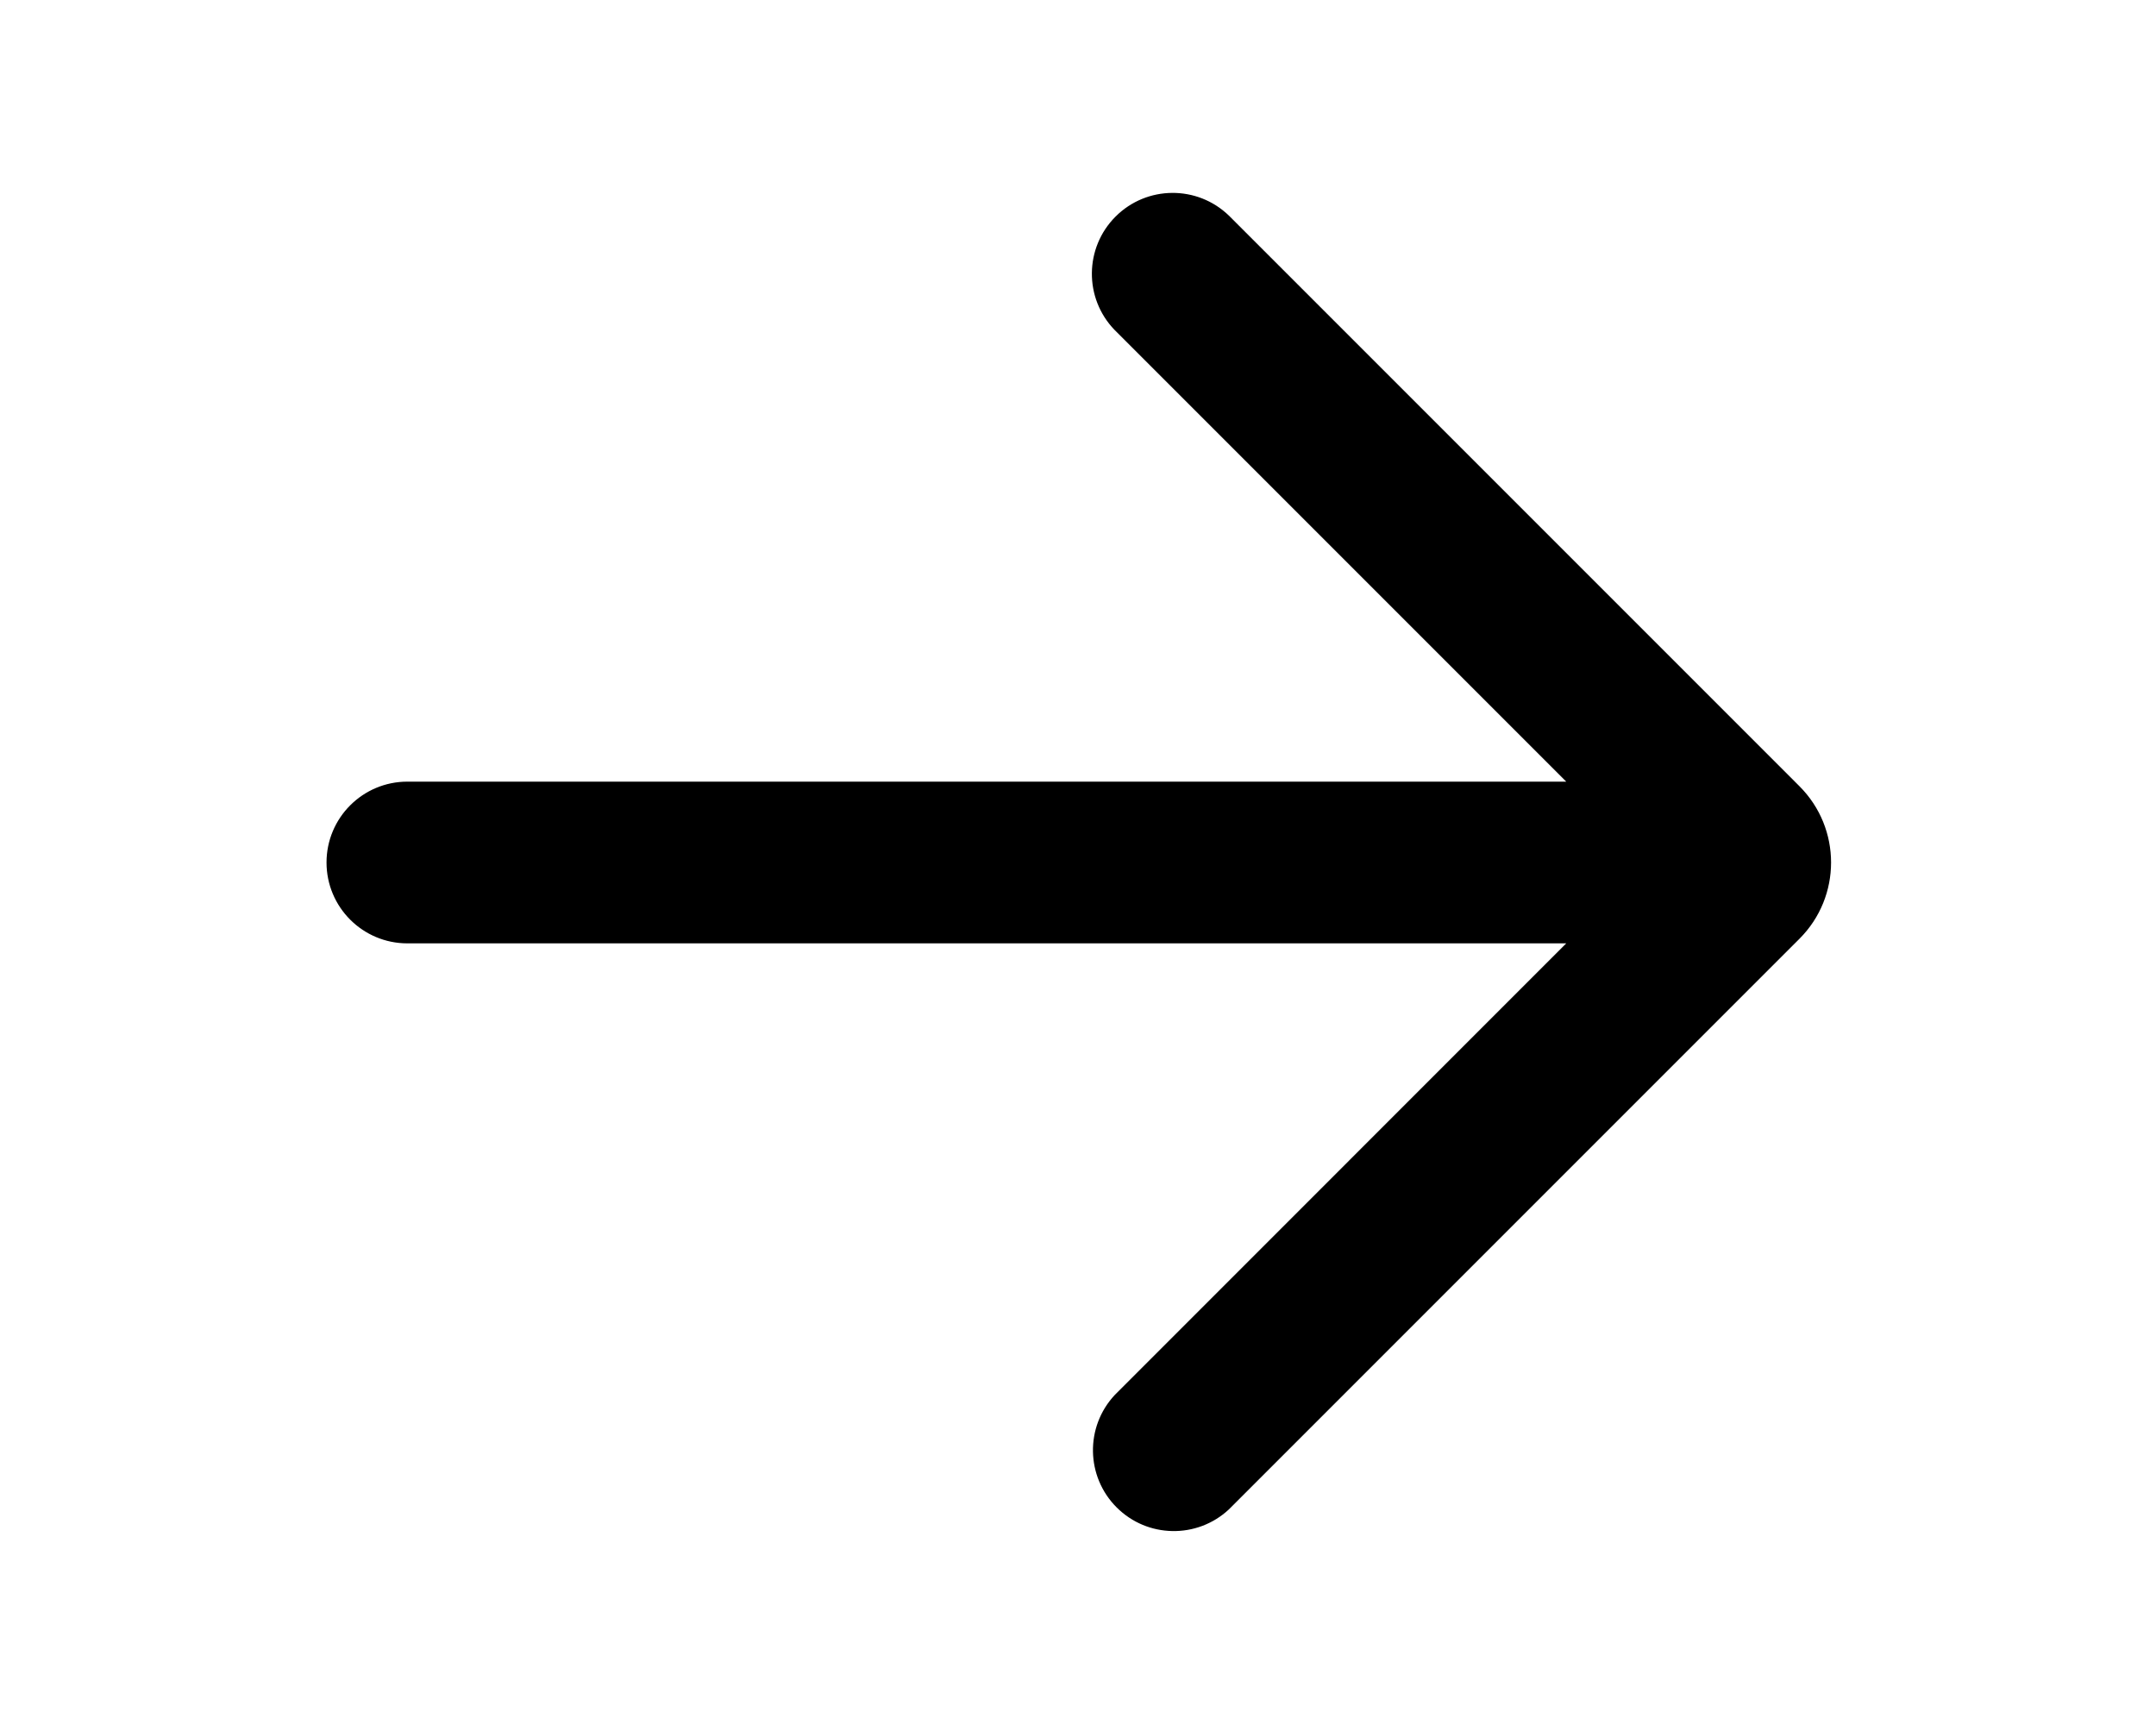
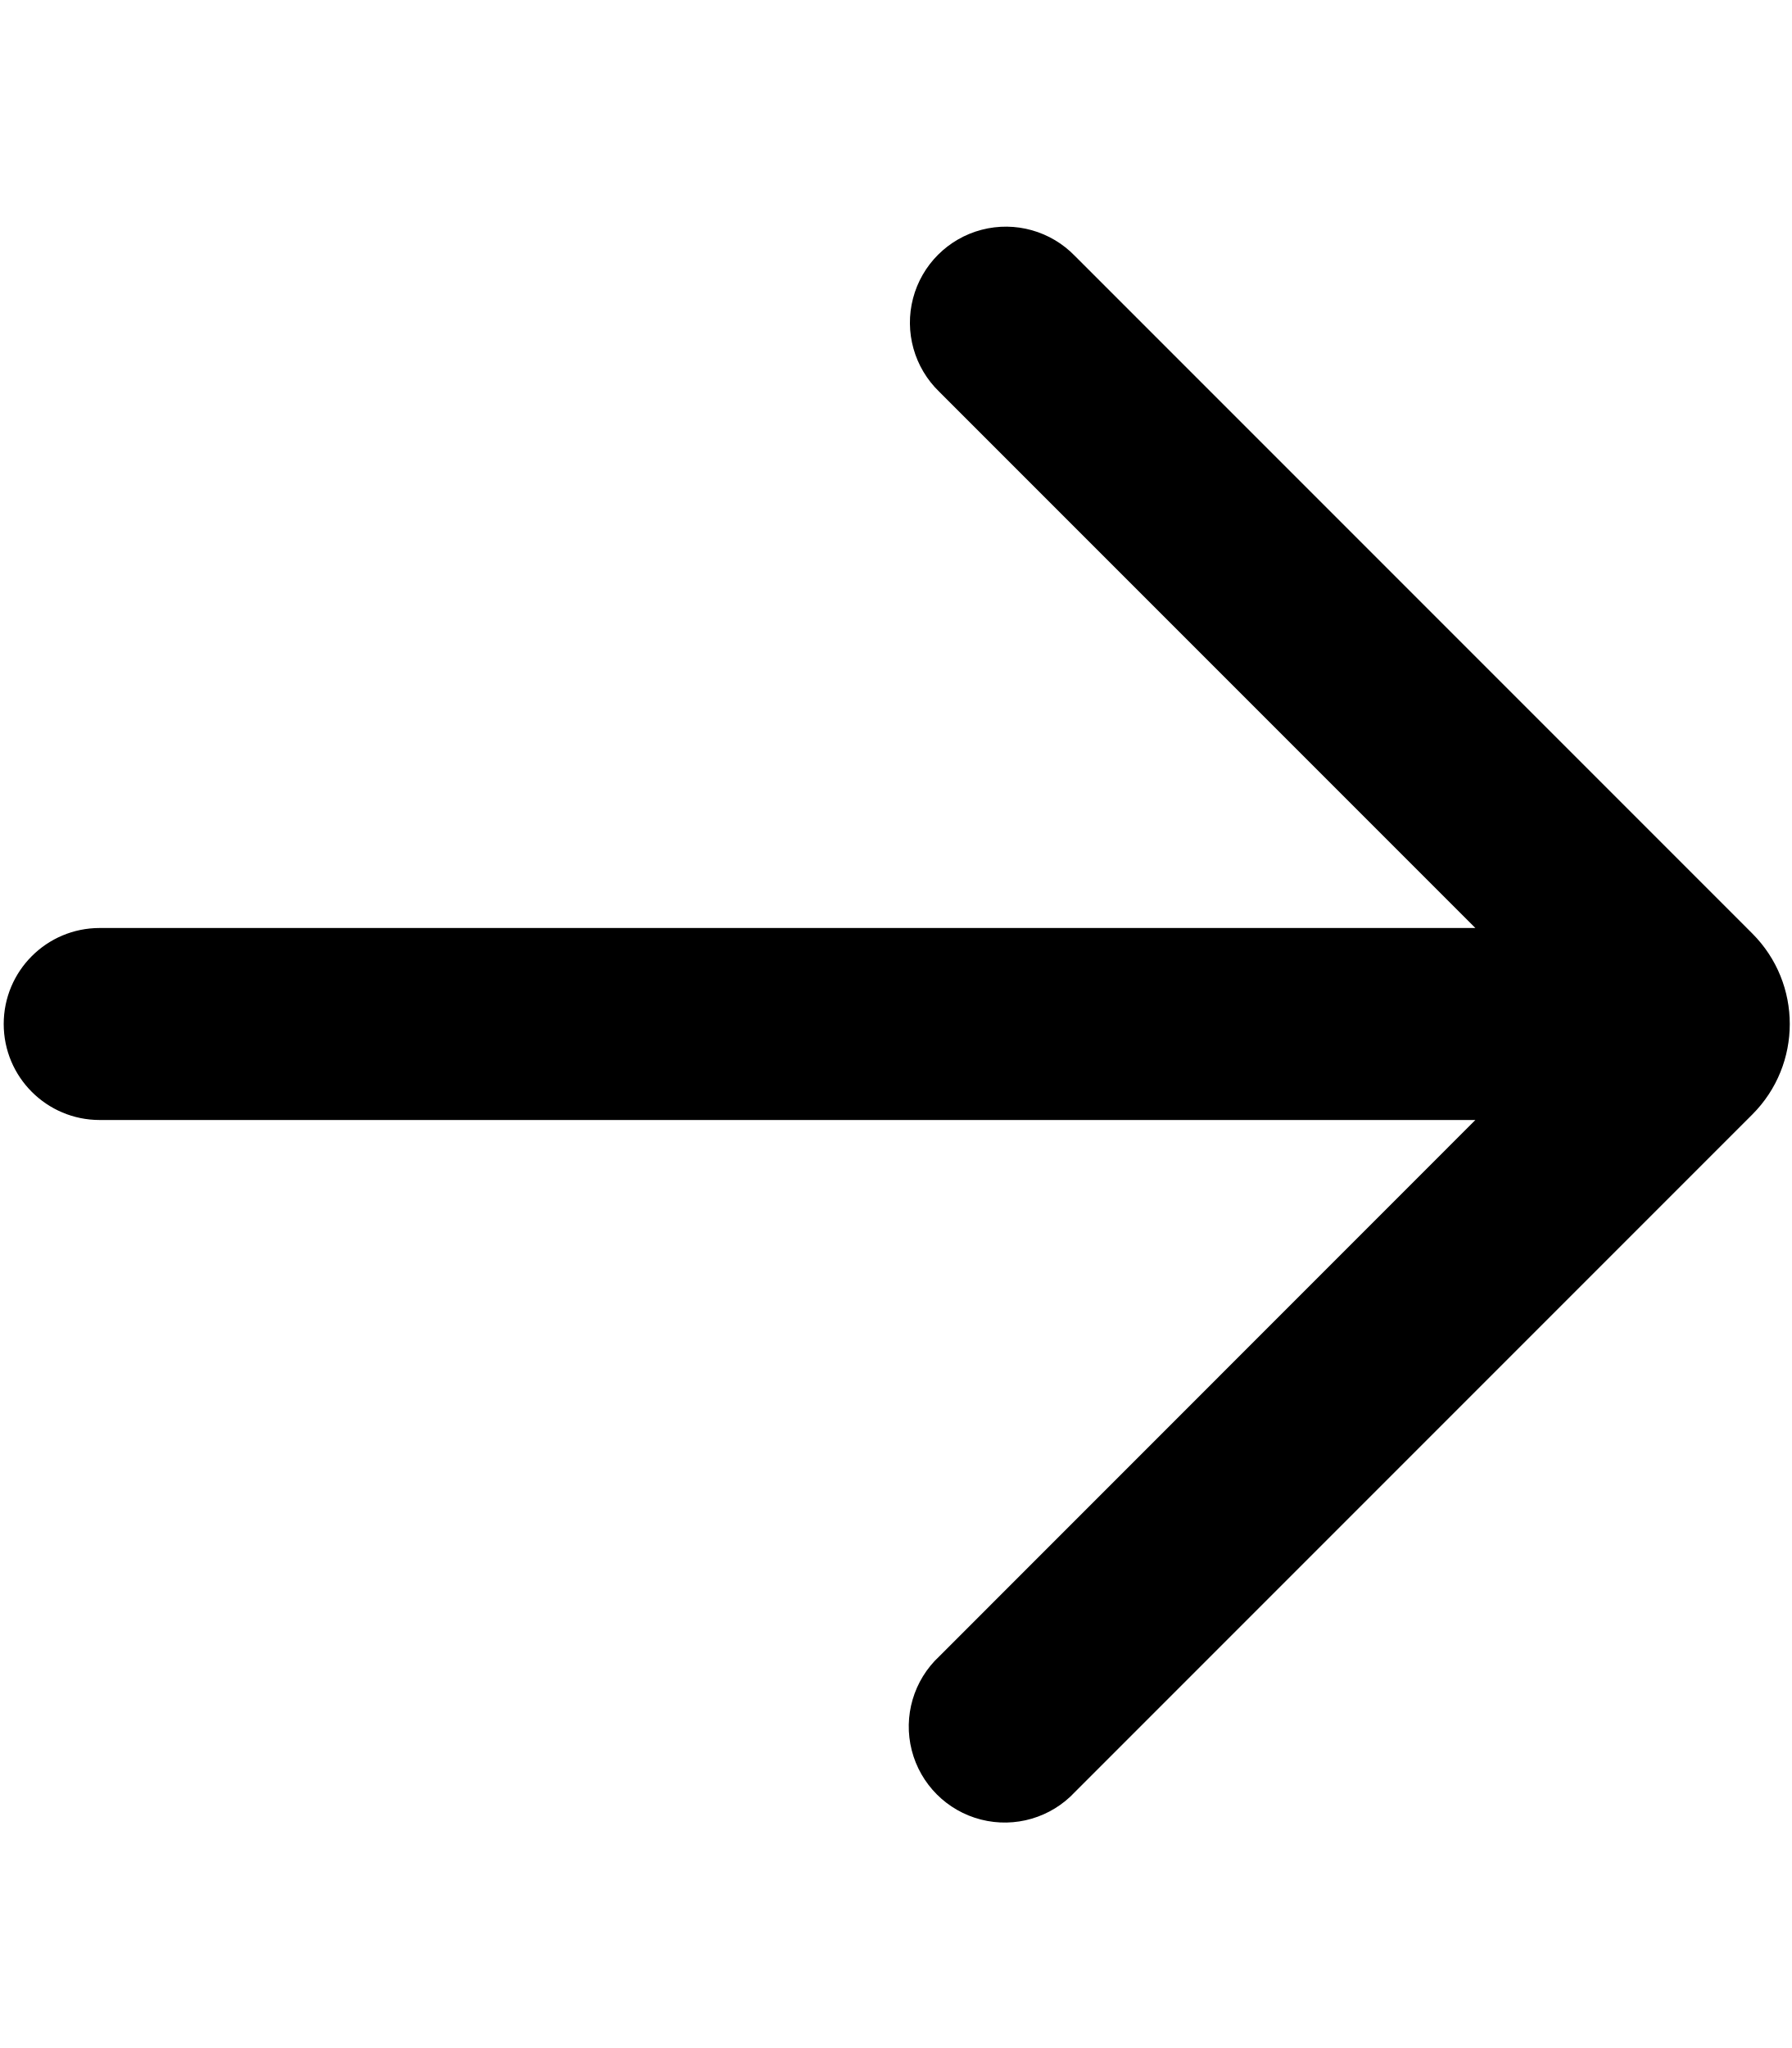
- <svg xmlns="http://www.w3.org/2000/svg" viewBox="0 0 20 16" fill="currentColor">
-   <path fill-rule="evenodd" d="m14.529 7.25-4.19-4.19A.75.75 0 0 1 11.4 2l5.293 5.293a1 1 0 0 1 0 1.414L11.4 14a.75.75 0 0 1-1.06-1.06l4.189-4.19H3.779a.75.75 0 1 1 0-1.5h10.75z" />
+ <svg xmlns="http://www.w3.org/2000/svg" viewBox="0 0 14 16" fill="currentColor">
+   <path fill-rule="evenodd" d="m11.529 7.25-4.19-4.19A.75.75 0 1 1 8.4 2l5.293 5.293a1 1 0 0 1 0 1.414L8.4 14a.75.75 0 1 1-1.06-1.06l4.189-4.19H.779a.75.75 0 1 1 0-1.5h10.75z" />
</svg>
